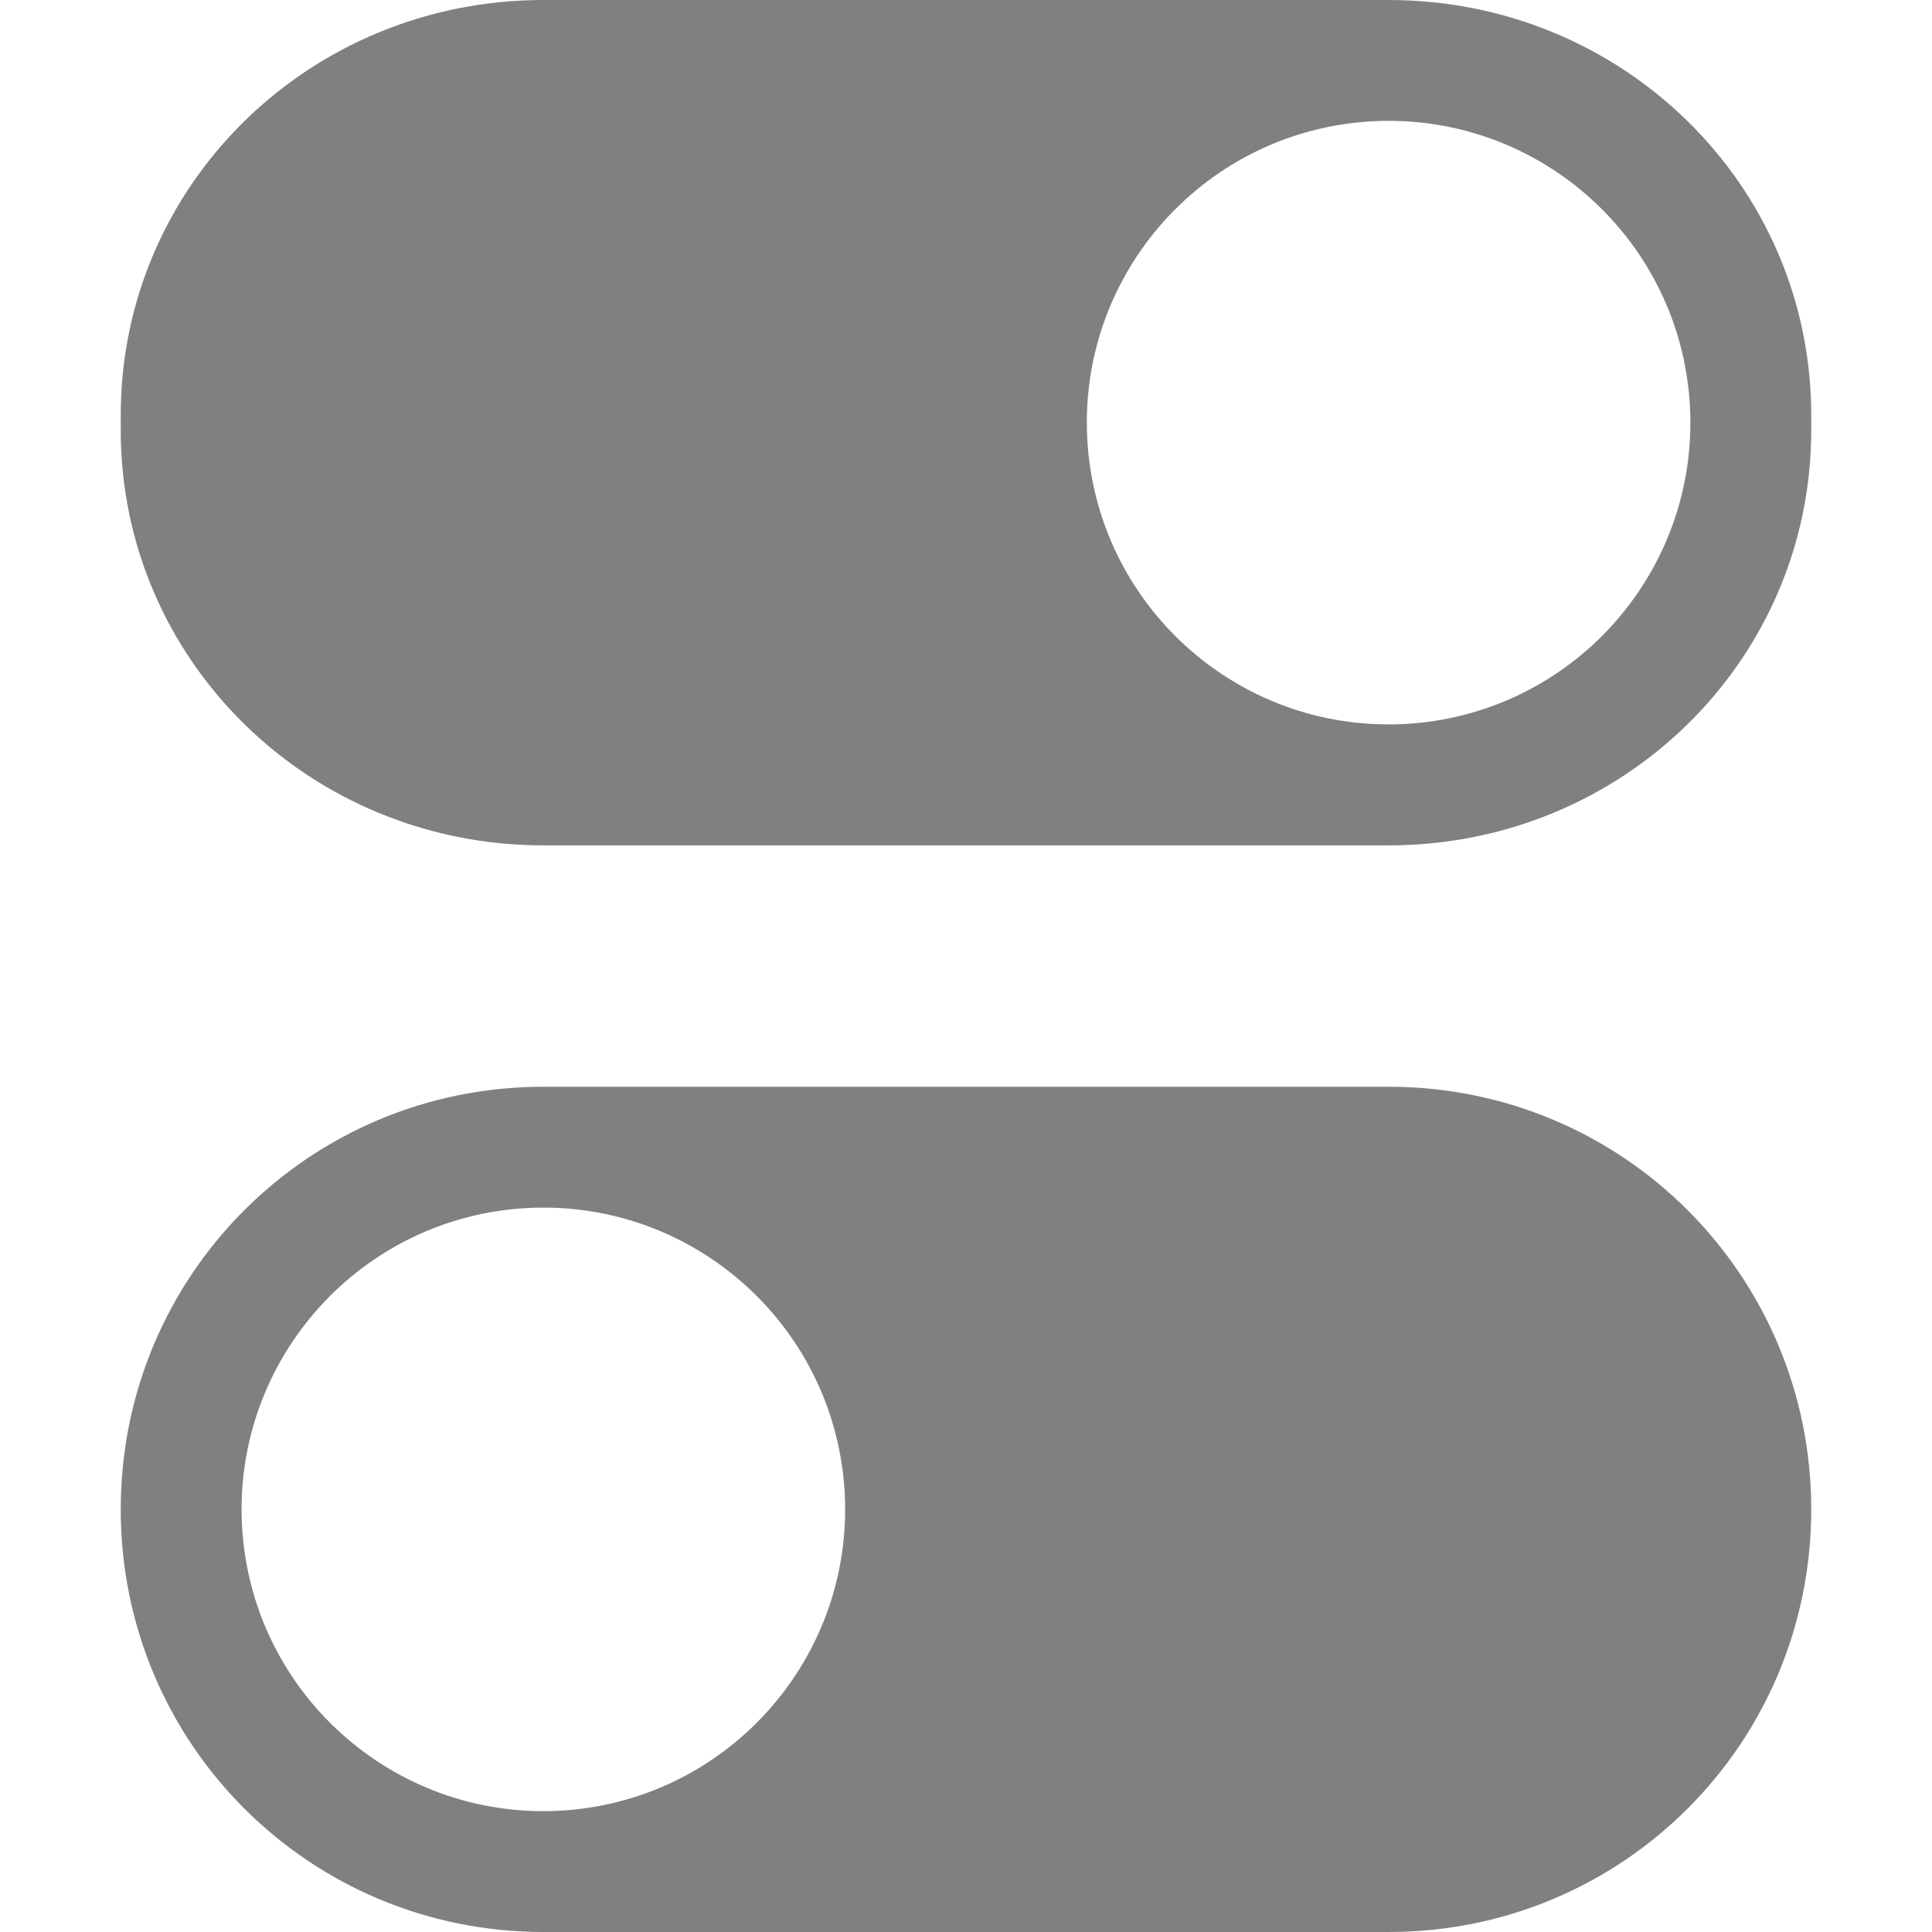
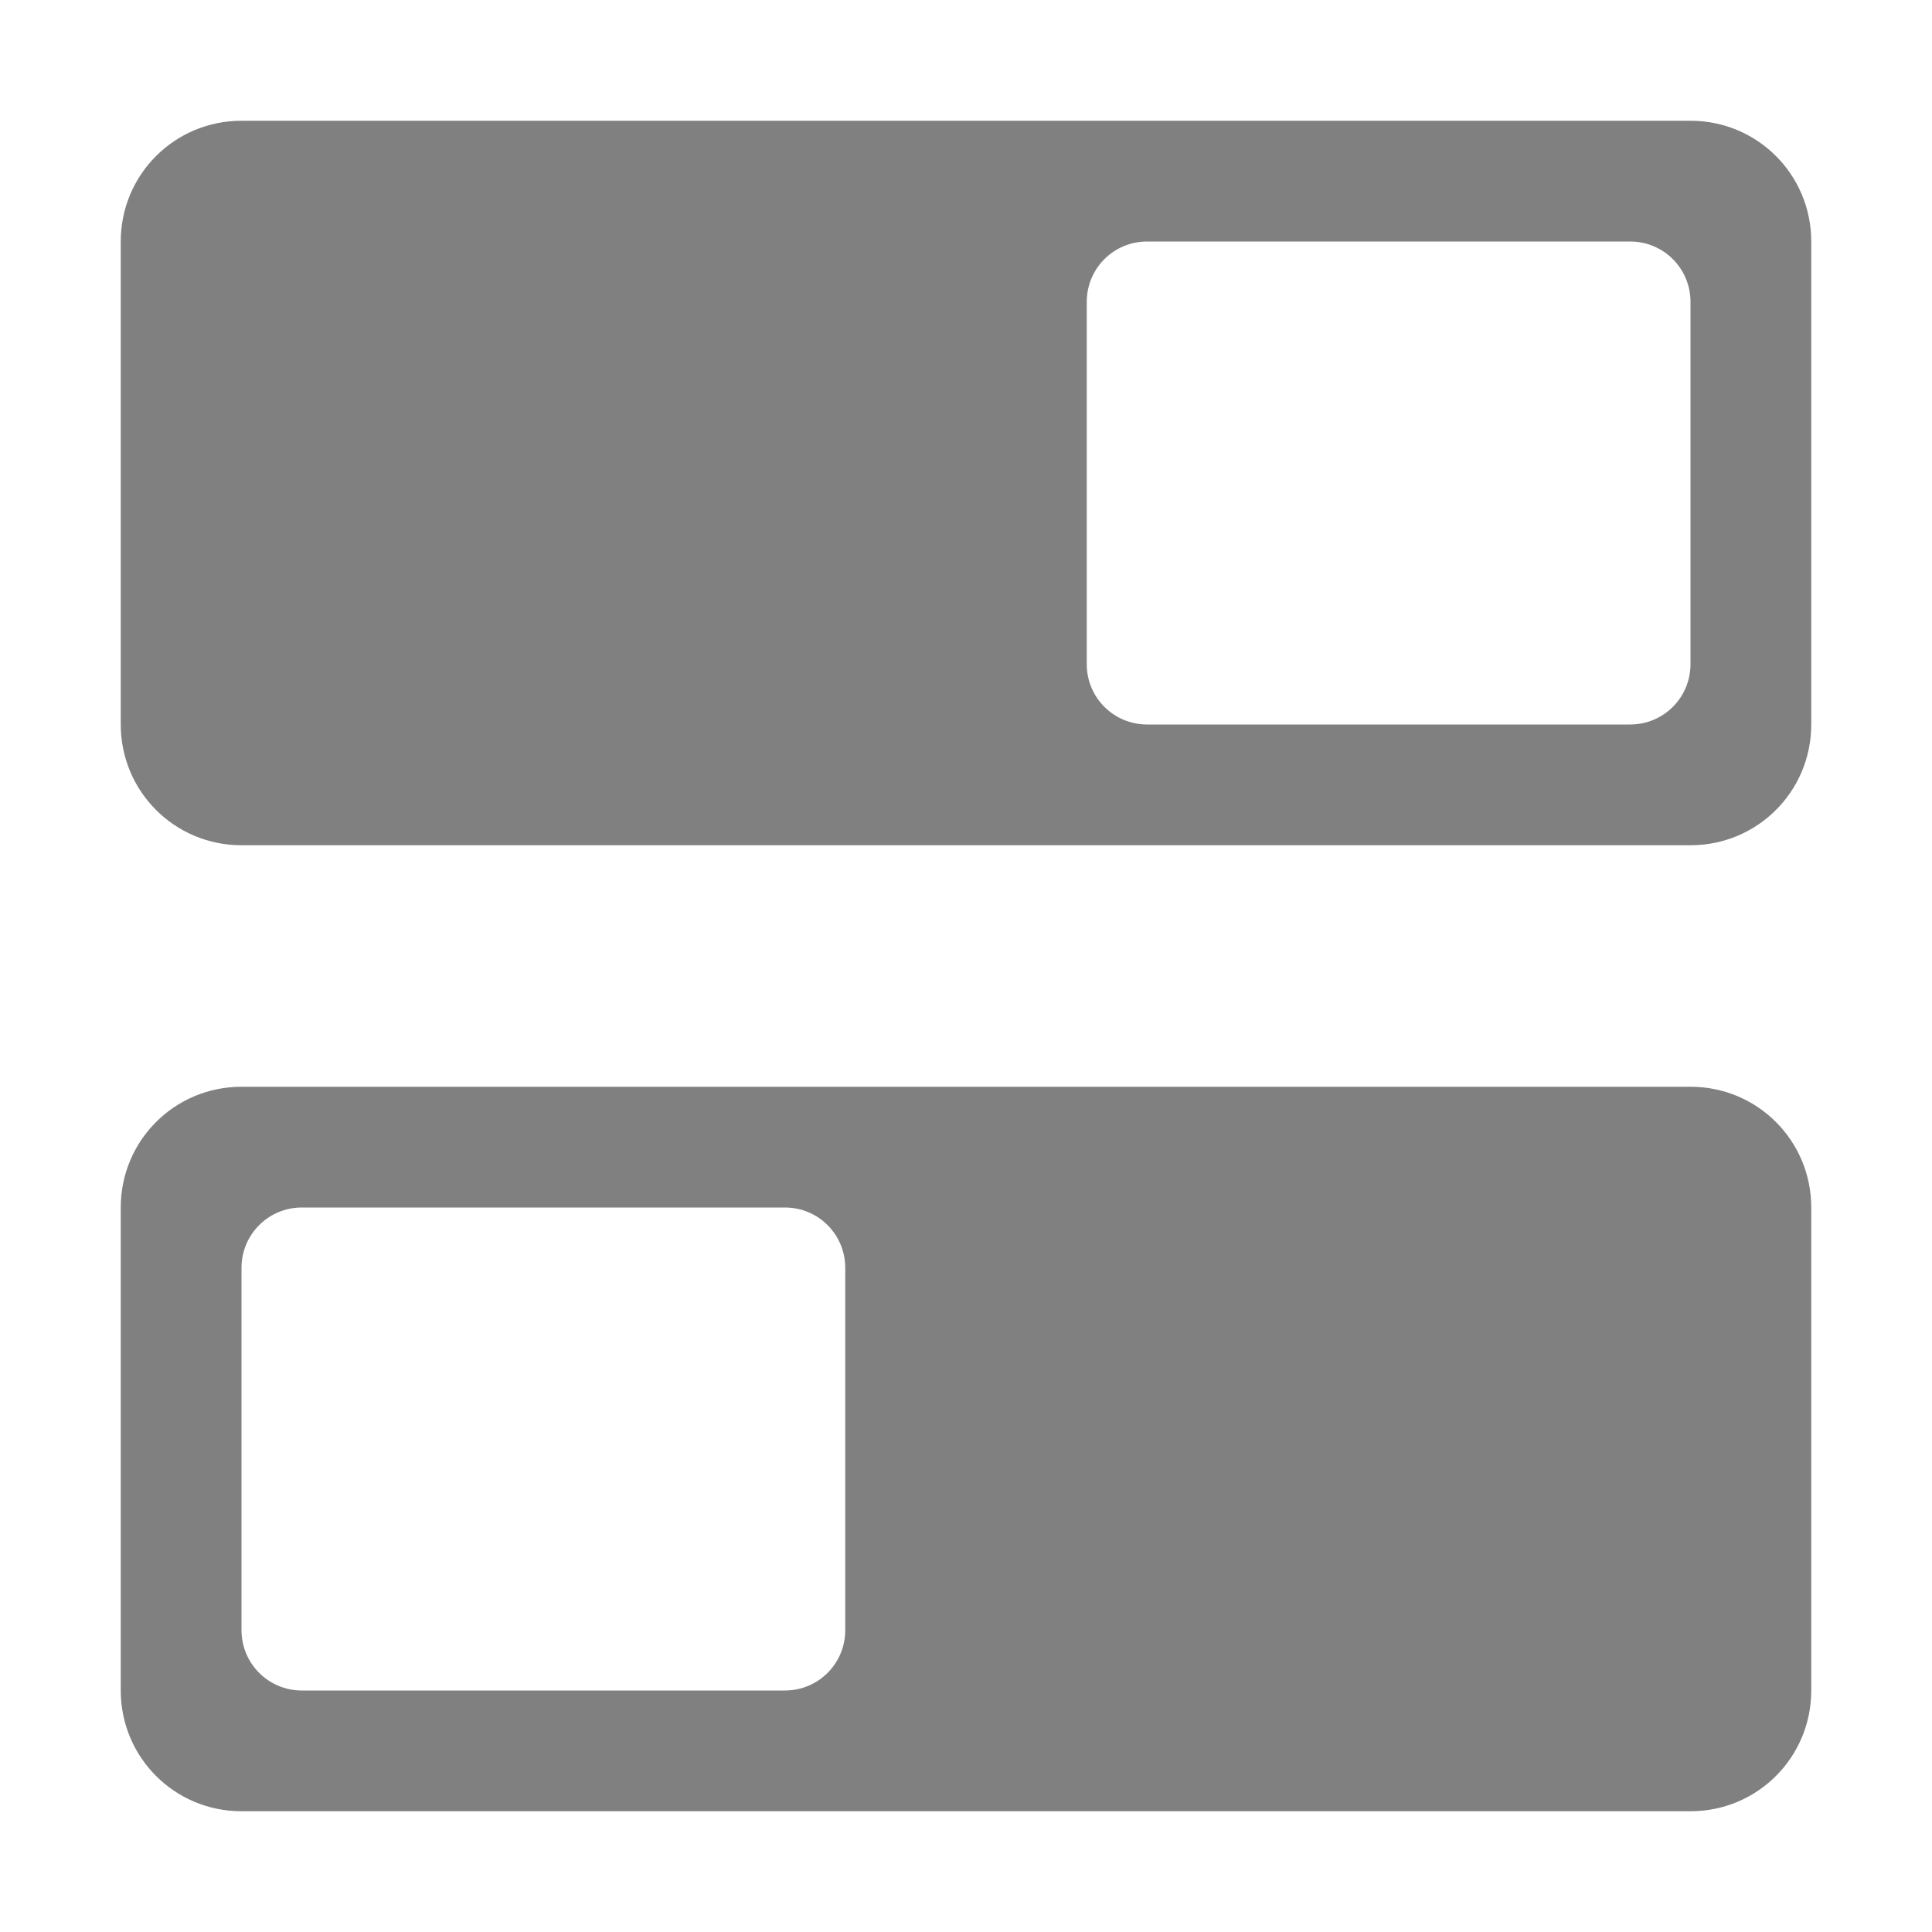
<svg xmlns="http://www.w3.org/2000/svg" xmlns:ns1="http://www.openswatchbook.org/uri/2009/osb" height="16" id="svg7384" version="1.1" width="16">
  <defs id="defs7386">
    <linearGradient id="linearGradient5606" ns1:paint="solid">
      <stop id="stop5608" offset="0" style="stop-color:#000000;stop-opacity:1;" />
    </linearGradient>
    <linearGradient id="linearGradient4526" ns1:paint="solid">
      <stop id="stop4528" offset="0" style="stop-color:#ffffff;stop-opacity:1;" />
    </linearGradient>
    <linearGradient id="linearGradient3600-4" ns1:paint="gradient">
      <stop id="stop3602-7" offset="0" style="stop-color:#f4f4f4;stop-opacity:1" />
      <stop id="stop3604-6" offset="1" style="stop-color:#dbdbdb;stop-opacity:1" />
    </linearGradient>
  </defs>
-   <g id="layer9" label="status" style="display:inline" transform="translate(-793.0003,67)" />
-   <g id="layer2" style="display:inline" transform="translate(-552.0001,-300)" />
-   <g id="layer4" style="display:inline" transform="translate(-552.0001,-300)" />
-   <g id="g1812" style="display:inline" transform="translate(-552.0001,-300)" />
-   <g id="g6217" style="display:inline" transform="translate(-552.0001,-300)" />
-   <g id="layer3" style="display:inline" transform="translate(-552.0001,-300)" />
-   <g id="g1833" style="display:inline" transform="translate(-552.0001,-300)">
-     <path d="m 556.5,300 c -1.939,0 -3.5,1.533 -3.5,3.438 v 0.125 c 0,1.904 1.561,3.438 3.5,3.438 h 7 c 1.939,0 3.5,-1.533 3.5,-3.438 v -0.125 C 567,301.533 565.439,300 563.5,300 Z m 6.873,1.004 a 2.5,2.5 0 0 1 2.623,2.367 v 0.002 a 2.5,2.5 0 0 1 -2.369,2.623 2.5,2.5 0 0 1 -2.623,-2.369 2.5,2.5 0 0 1 2.369,-2.623 z" id="rect5308" style="opacity:1;vector-effect:none;fill:#808080;fill-opacity:1;stroke:none;stroke-width:1;stroke-linecap:round;stroke-linejoin:round;stroke-miterlimit:4;stroke-dasharray:none;stroke-dashoffset:0;stroke-opacity:1" />
-     <path d="m 556.5,309 c -1.939,0 -3.5,1.561 -3.5,3.5 0,1.939 1.561,3.5 3.5,3.5 h 7 c 1.939,0 3.5,-1.561 3.5,-3.5 0,-1.939 -1.561,-3.5 -3.5,-3.5 z m -0.127,1.004 a 2.5,2.5 0 0 1 2.623,2.367 v 0.002 a 2.5,2.5 0 0 1 -2.369,2.623 2.5,2.5 0 0 1 -2.623,-2.369 2.5,2.5 0 0 1 2.369,-2.623 z" id="rect5308-3" style="display:inline;opacity:1;vector-effect:none;fill:#808080;fill-opacity:1;stroke:none;stroke-width:1;stroke-linecap:round;stroke-linejoin:round;stroke-miterlimit:4;stroke-dasharray:none;stroke-dashoffset:0;stroke-opacity:1" />
+   <g id="layer9" label="status" style="display:inline" transform="translate(-793.0002,67)" />
+   <g id="layer2" style="display:inline" transform="translate(-552,-300)" />
+   <g id="layer4" style="display:inline" transform="translate(-552,-300)" />
+   <g id="g1812" style="display:inline" transform="translate(-552,-300)" />
+   <g id="g6217" style="display:inline" transform="translate(-552,-300)" />
+   <g id="layer3" style="display:inline" transform="translate(-552,-300)" />
+   <g id="g1833" style="display:inline" transform="translate(-552,-300)">
+     <path d="m 554,301 c -0.554,0 -1,0.446 -1,1 v 4 c 0,0.554 0.446,1 1,1 h 12 c 0.554,0 1,-0.446 1,-1 v -4 c 0,-0.554 -0.446,-1 -1,-1 z m 7.5,1 h 4 c 0.277,0 0.5,0.223 0.5,0.5 v 3 c 0,0.277 -0.223,0.5 -0.5,0.5 h -4 c -0.277,0 -0.5,-0.223 -0.5,-0.5 v -3 c 0,-0.277 0.223,-0.5 0.5,-0.5 z" id="rect3862-2" style="opacity:1;fill:#808080;fill-opacity:1;stroke:none;stroke-width:0.5;stroke-linecap:round;stroke-linejoin:round;stroke-miterlimit:4;stroke-dasharray:none;stroke-opacity:1" />
+     <path d="m 554,309 c -0.554,0 -1,0.446 -1,1 v 4 c 0,0.554 0.446,1 1,1 h 12 c 0.554,0 1,-0.446 1,-1 v -4 c 0,-0.554 -0.446,-1 -1,-1 z m 0.5,1 h 4 c 0.277,0 0.5,0.223 0.5,0.5 v 3 c 0,0.277 -0.223,0.5 -0.5,0.5 h -4 c -0.277,0 -0.5,-0.223 -0.5,-0.5 v -3 c 0,-0.277 0.223,-0.5 0.5,-0.5 z" id="rect3862-7-1" style="display:inline;opacity:1;fill:#808080;fill-opacity:1;stroke:none;stroke-width:0.5;stroke-linecap:round;stroke-linejoin:round;stroke-miterlimit:4;stroke-dasharray:none;stroke-opacity:1" />
  </g>
-   <g id="layer1" style="display:inline" transform="translate(-552.0001,-300)" />
+   <g id="layer1" style="display:inline" transform="translate(-552,-300)" />
</svg>
